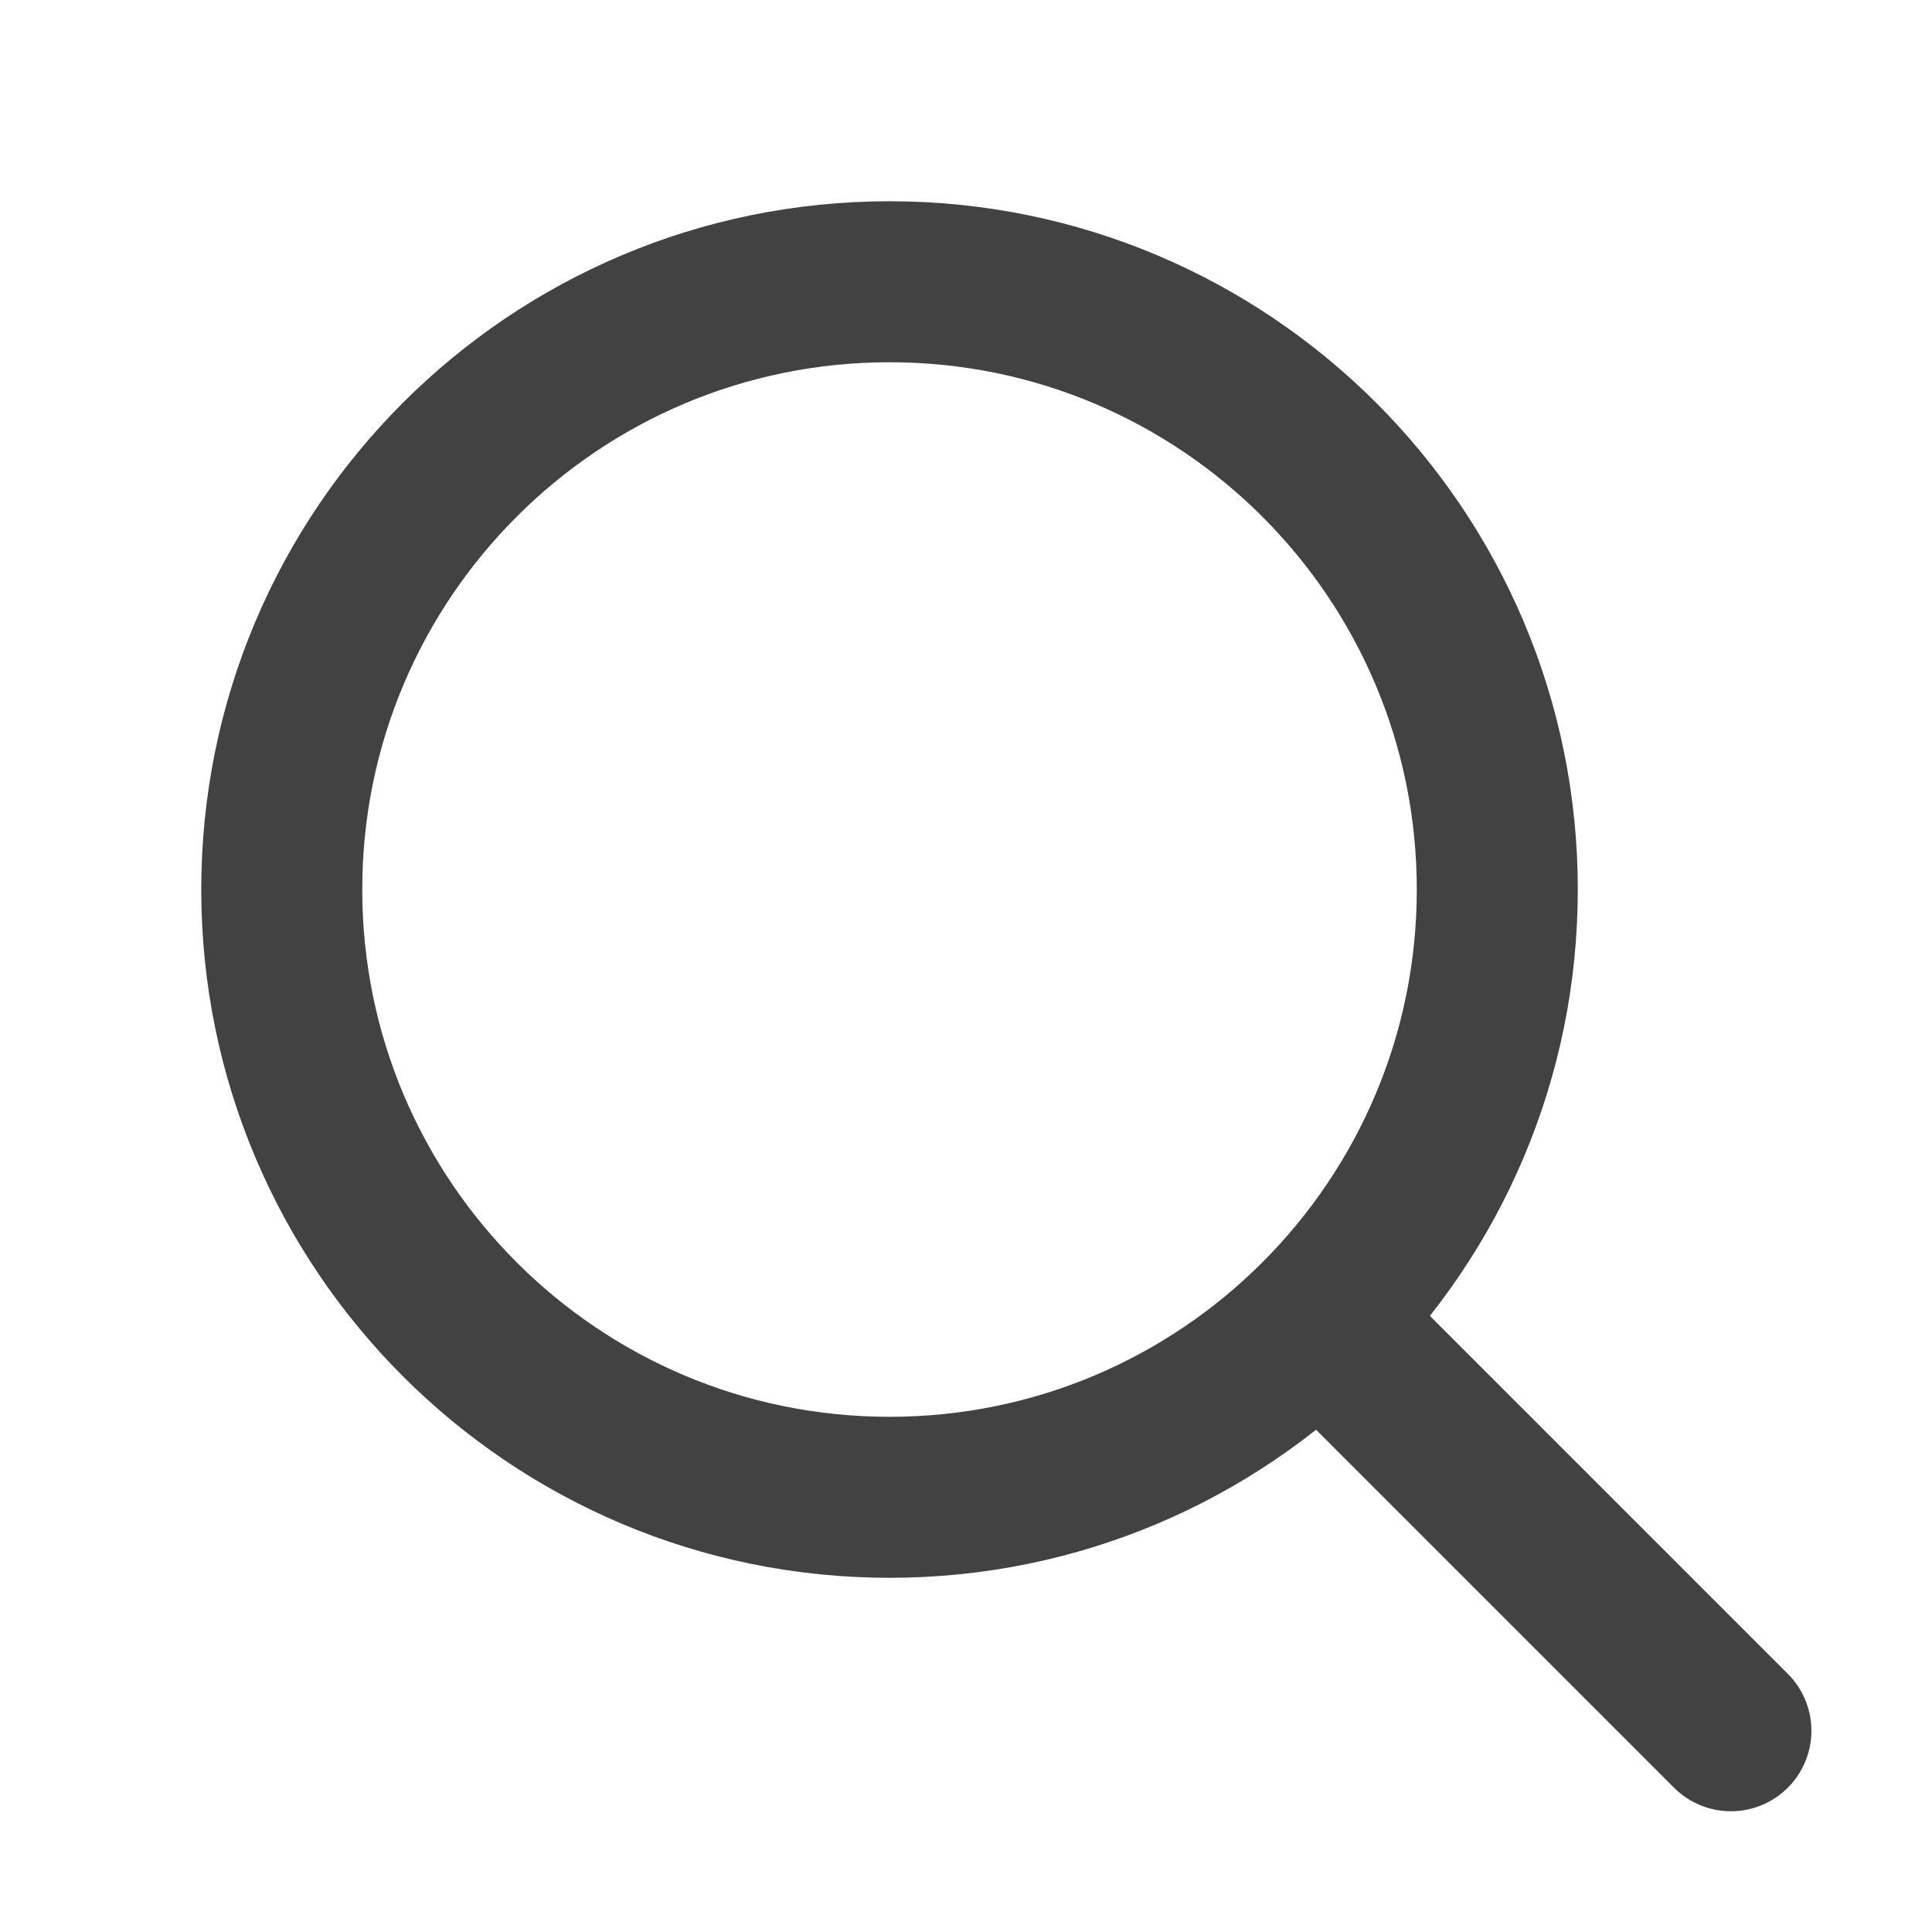
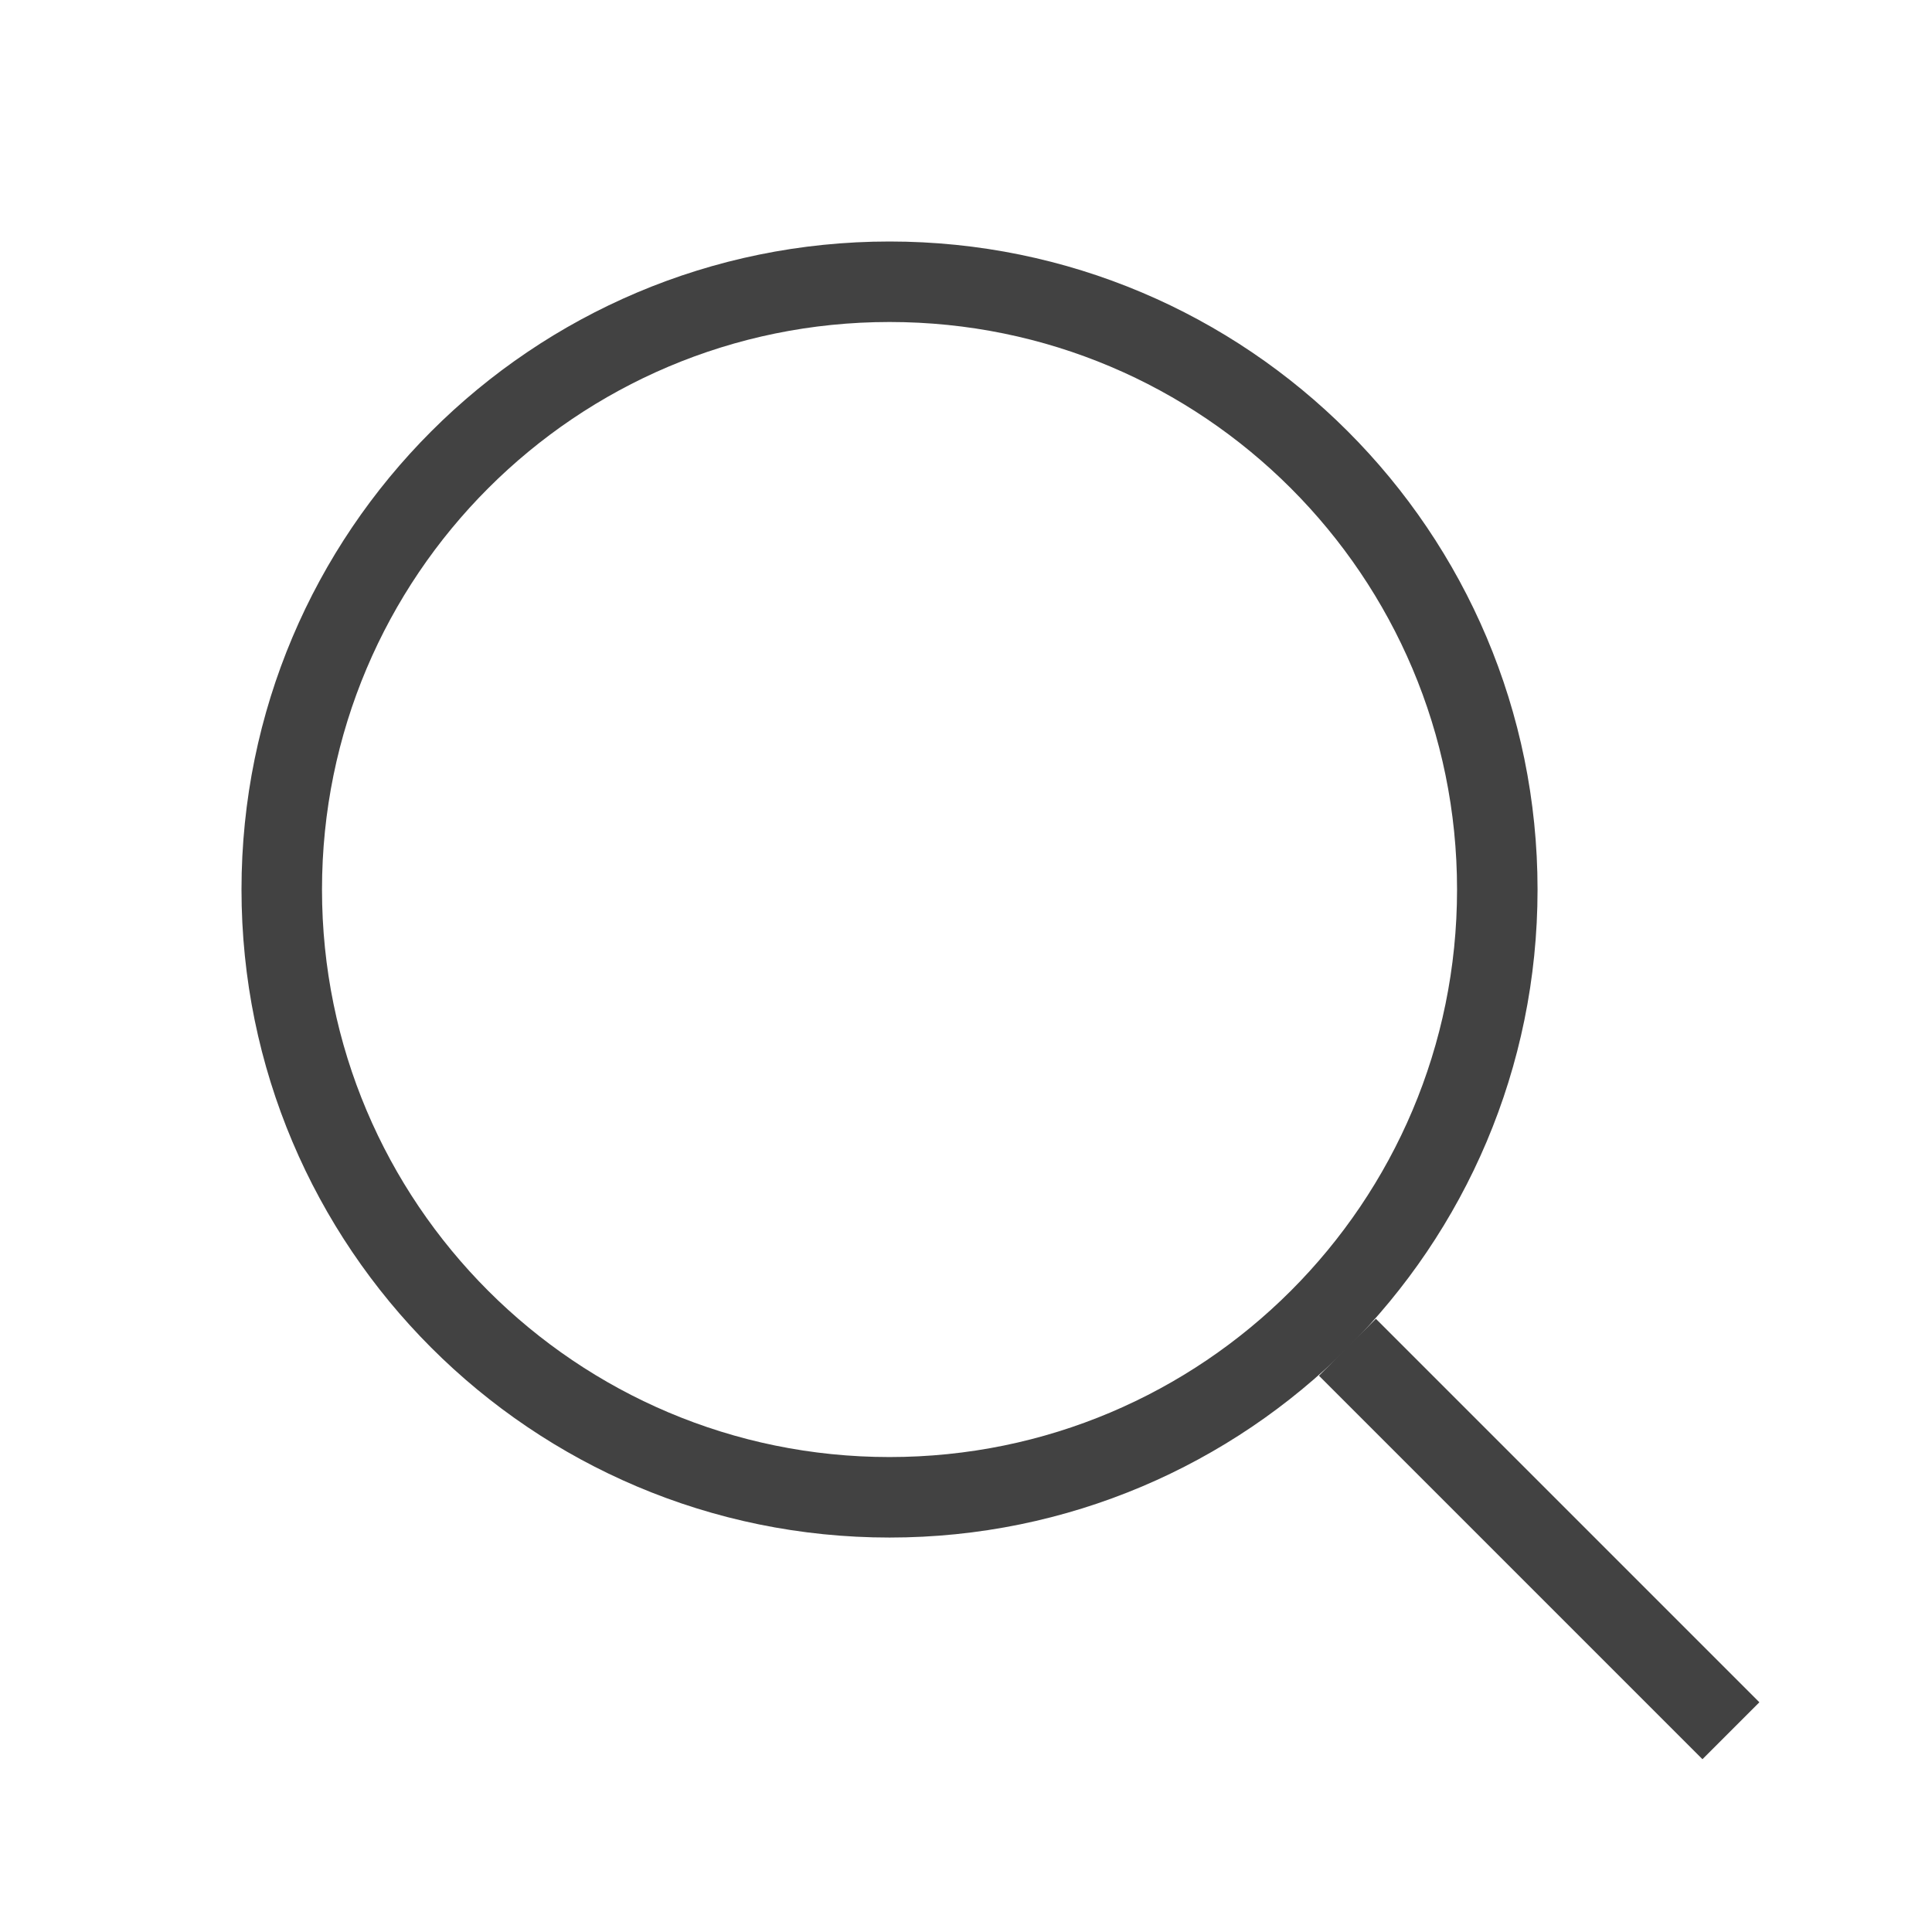
<svg xmlns="http://www.w3.org/2000/svg" width="24" height="24" viewBox="0 0 24 24" fill="none">
-   <circle cx="11.05" cy="11.05" r="7.55" stroke="#424242" stroke-width="2" />
-   <path d="M16.738 16.736L21.502 21.5" stroke="#424242" stroke-width="2" stroke-linecap="round" stroke-linejoin="round" />
+   <circle cx="11.05" cy="11.05" r="7.55" stroke="#424242" strokeWidth="2" />
+   <path d="M16.738 16.736L21.502 21.5" stroke="#424242" strokeWidth="2" strokeLinecap="round" strokeLinejoin="round" />
</svg>
